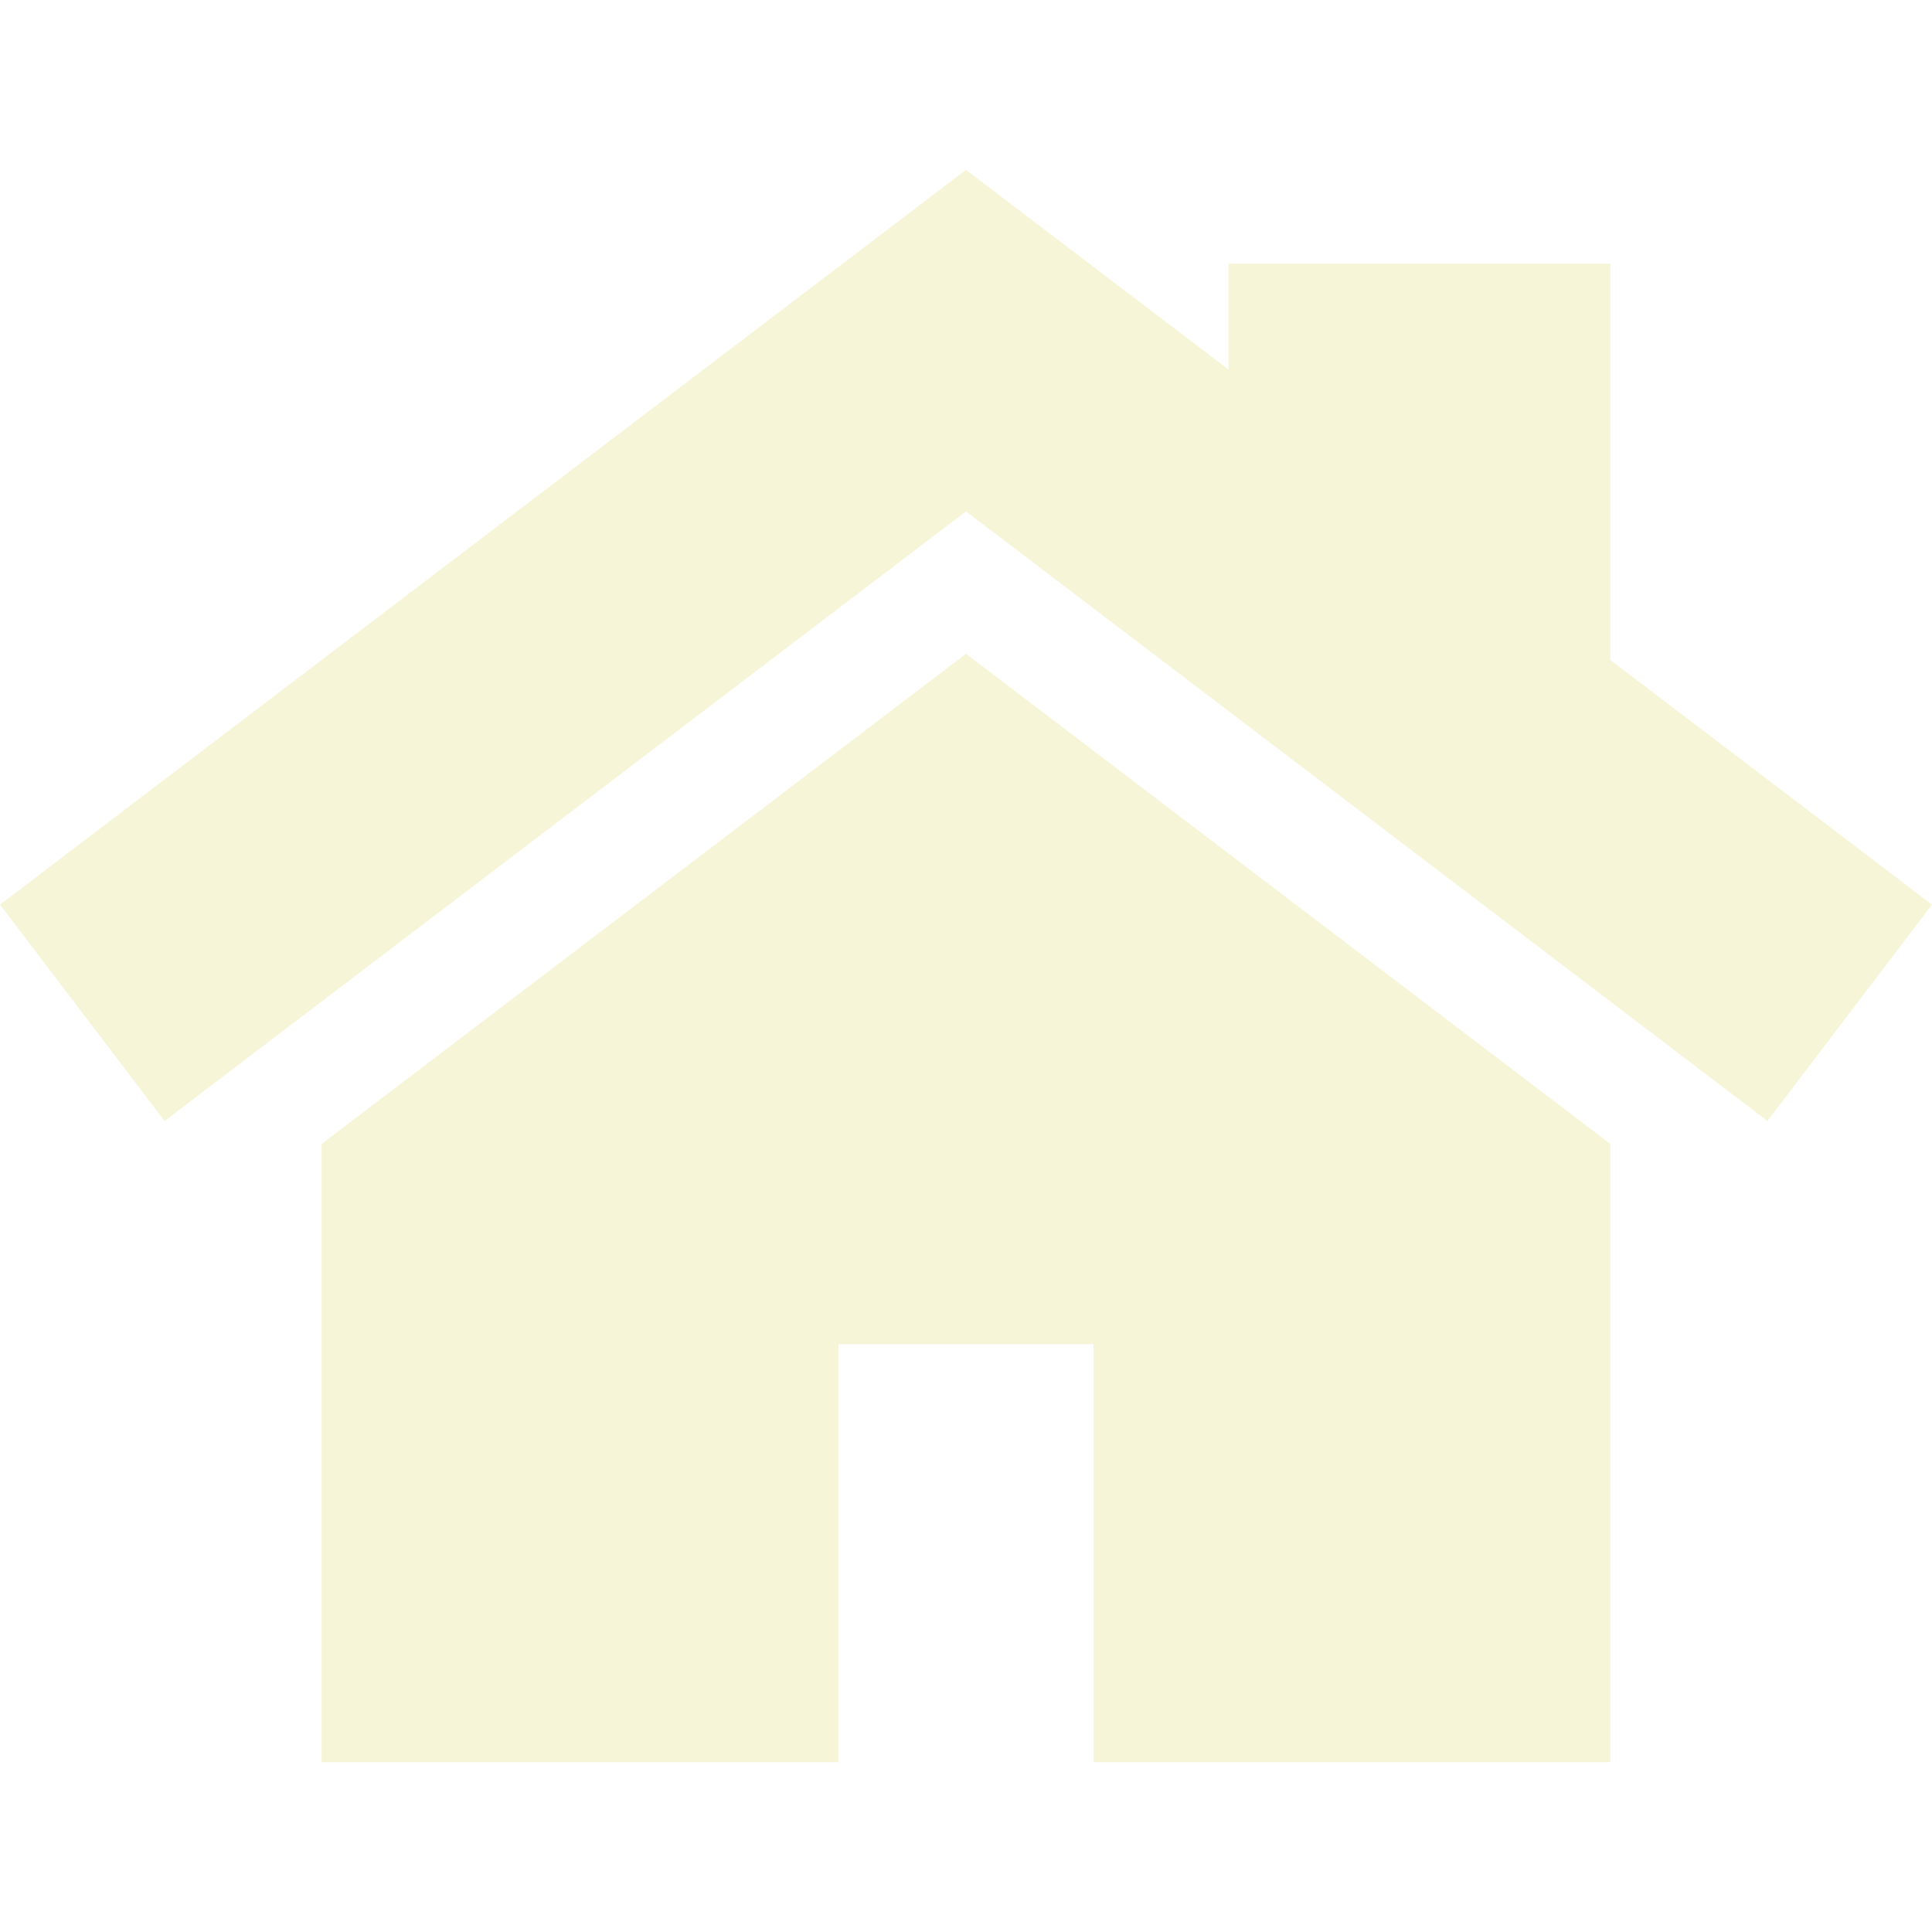
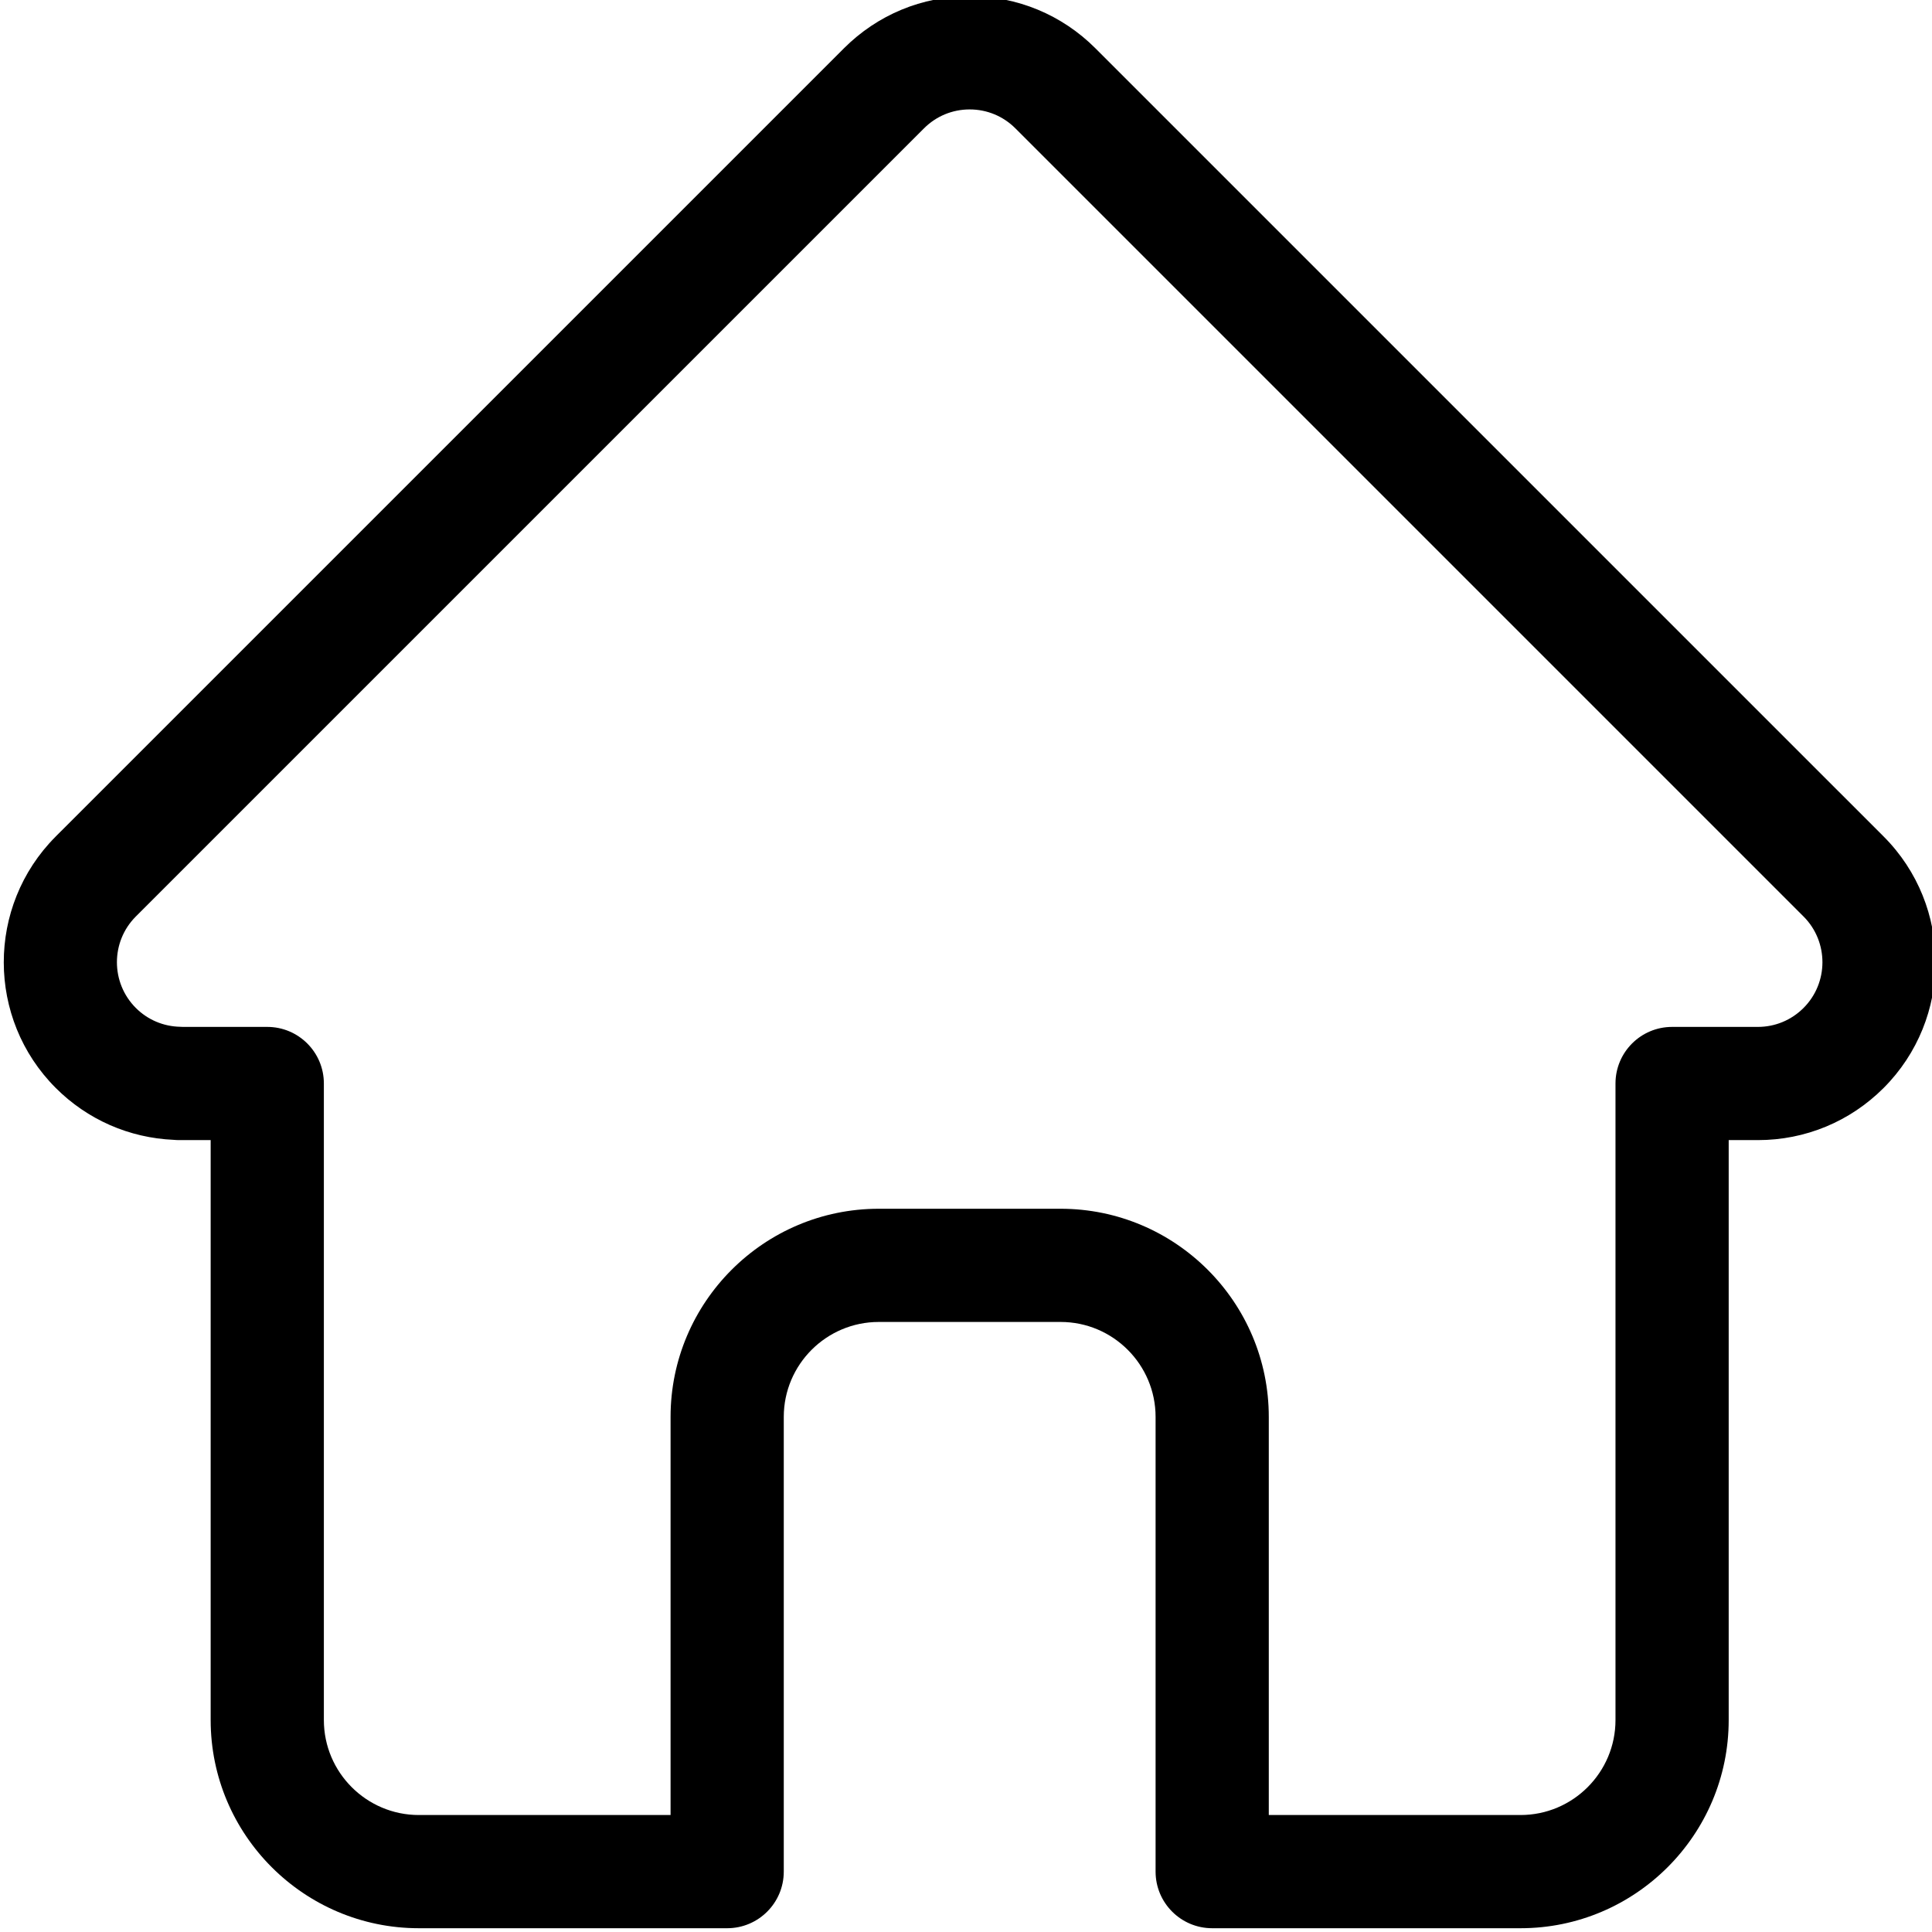
- <svg xmlns="http://www.w3.org/2000/svg" version="1.1" width="512" height="512" x="0" y="0" viewBox="0 0 512 512" style="enable-background:new 0 0 512 512" xml:space="preserve">
-   <g>
-     <g>
-       <g>
-         <polygon points="426.783,174.915 426.783,69.87 325.558,69.87 325.558,97.921 256,45.012 0,239.736 43.612,297.074     256.002,135.525 468.388,297.071 512,239.734   " fill="#f7f5d7" data-original="#000000" style="" />
-       </g>
-     </g>
-     <g>
-       <g>
-         <polygon points="256.002,173.26 85.216,303.164 85.216,466.988 222.211,466.988 222.211,356.196 289.789,356.196 289.789,466.988     426.783,466.988 426.783,303.162   " fill="#f7f5d7" data-original="#000000" style="" />
-       </g>
-     </g>
-     <g>
- </g>
-     <g>
- </g>
-     <g>
- </g>
-     <g>
- </g>
-     <g>
- </g>
-     <g>
- </g>
-     <g>
- </g>
-     <g>
- </g>
-     <g>
- </g>
-     <g>
- </g>
-     <g>
- </g>
-     <g>
- </g>
-     <g>
- </g>
-     <g>
- </g>
-     <g>
- </g>
-   </g>
+ <svg xmlns="http://www.w3.org/2000/svg" height="511pt" viewBox="0 1 511 511.999" width="511pt">
+   <path d="m498.699 222.695c-.016-.012-.027-.027-.039-.039l-208.855-208.848c-8.902-8.906-20.738-13.809-33.328-13.809-12.59 0-24.426 4.902-33.332 13.809l-208.746 208.742c-.07.07-.145.145-.211.215-18.281 18.387-18.25 48.219.09 66.559 8.379 8.383 19.441 13.234 31.273 13.746.484.047.969.07 1.457.07h8.32v153.695c0 30.418 24.75 55.164 55.168 55.164h81.711c8.285 0 15-6.719 15-15v-120.5c0-13.879 11.293-25.168 25.172-25.168h48.195c13.879 0 25.168 11.289 25.168 25.168v120.5c0 8.281 6.715 15 15 15h81.711c30.422 0 55.168-24.746 55.168-55.164v-153.695h7.719c12.586 0 24.422-4.902 33.332-13.812 18.359-18.367 18.367-48.254.027-66.633zm-21.242 45.422c-3.238 3.238-7.543 5.023-12.117 5.023h-22.719c-8.285 0-15 6.715-15 15v168.695c0 13.875-11.289 25.164-25.168 25.164h-66.711v-105.5c0-30.418-24.746-55.168-55.168-55.168h-48.195c-30.422 0-55.172 24.75-55.172 55.168v105.5h-66.711c-13.875 0-25.168-11.289-25.168-25.164v-168.695c0-8.285-6.715-15-15-15h-22.328c-.234-.016-.465-.027-.703-.031-4.469-.078-8.66-1.852-11.801-4.996-6.68-6.68-6.68-17.551 0-24.234.004 0 .004-.004.008-.008l.012-.012 208.848-208.84c3.234-3.238 7.535-5.02 12.113-5.02 4.574 0 8.875 1.781 12.113 5.02l208.801 208.797c.031.031.066.062.098.094 6.645 6.691 6.633 17.539-.031 24.207zm0 0" />
</svg>
